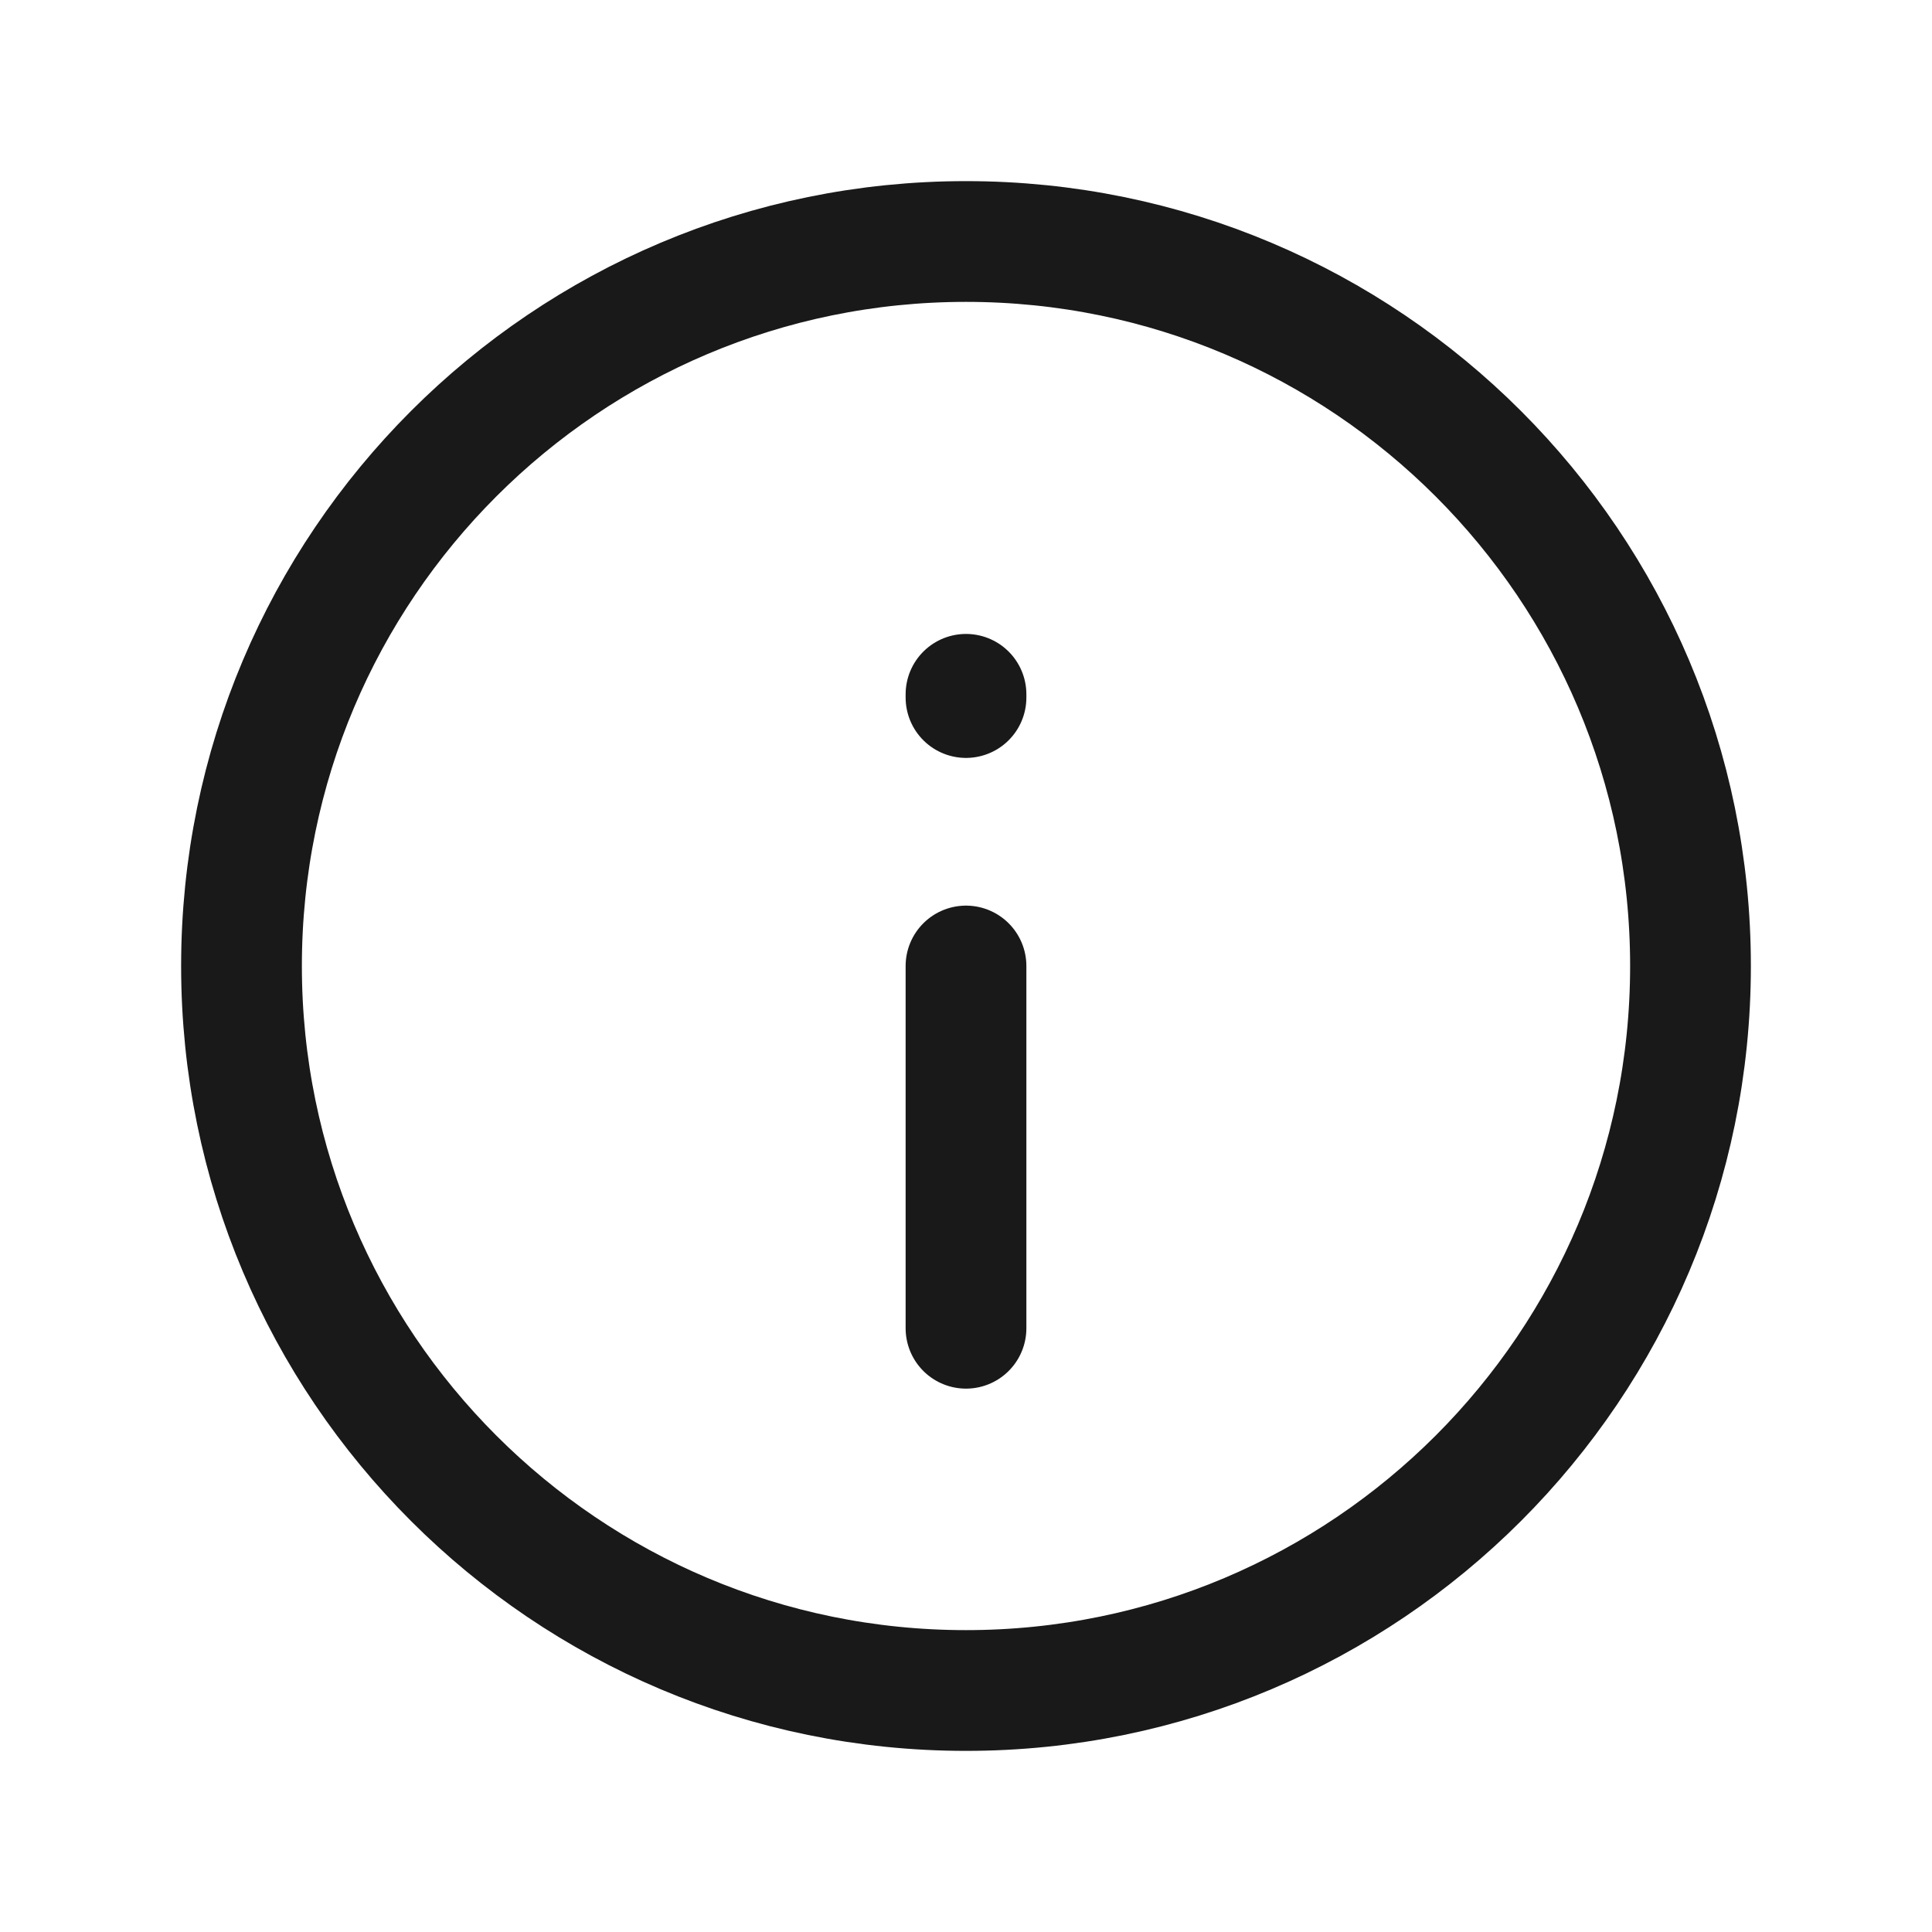
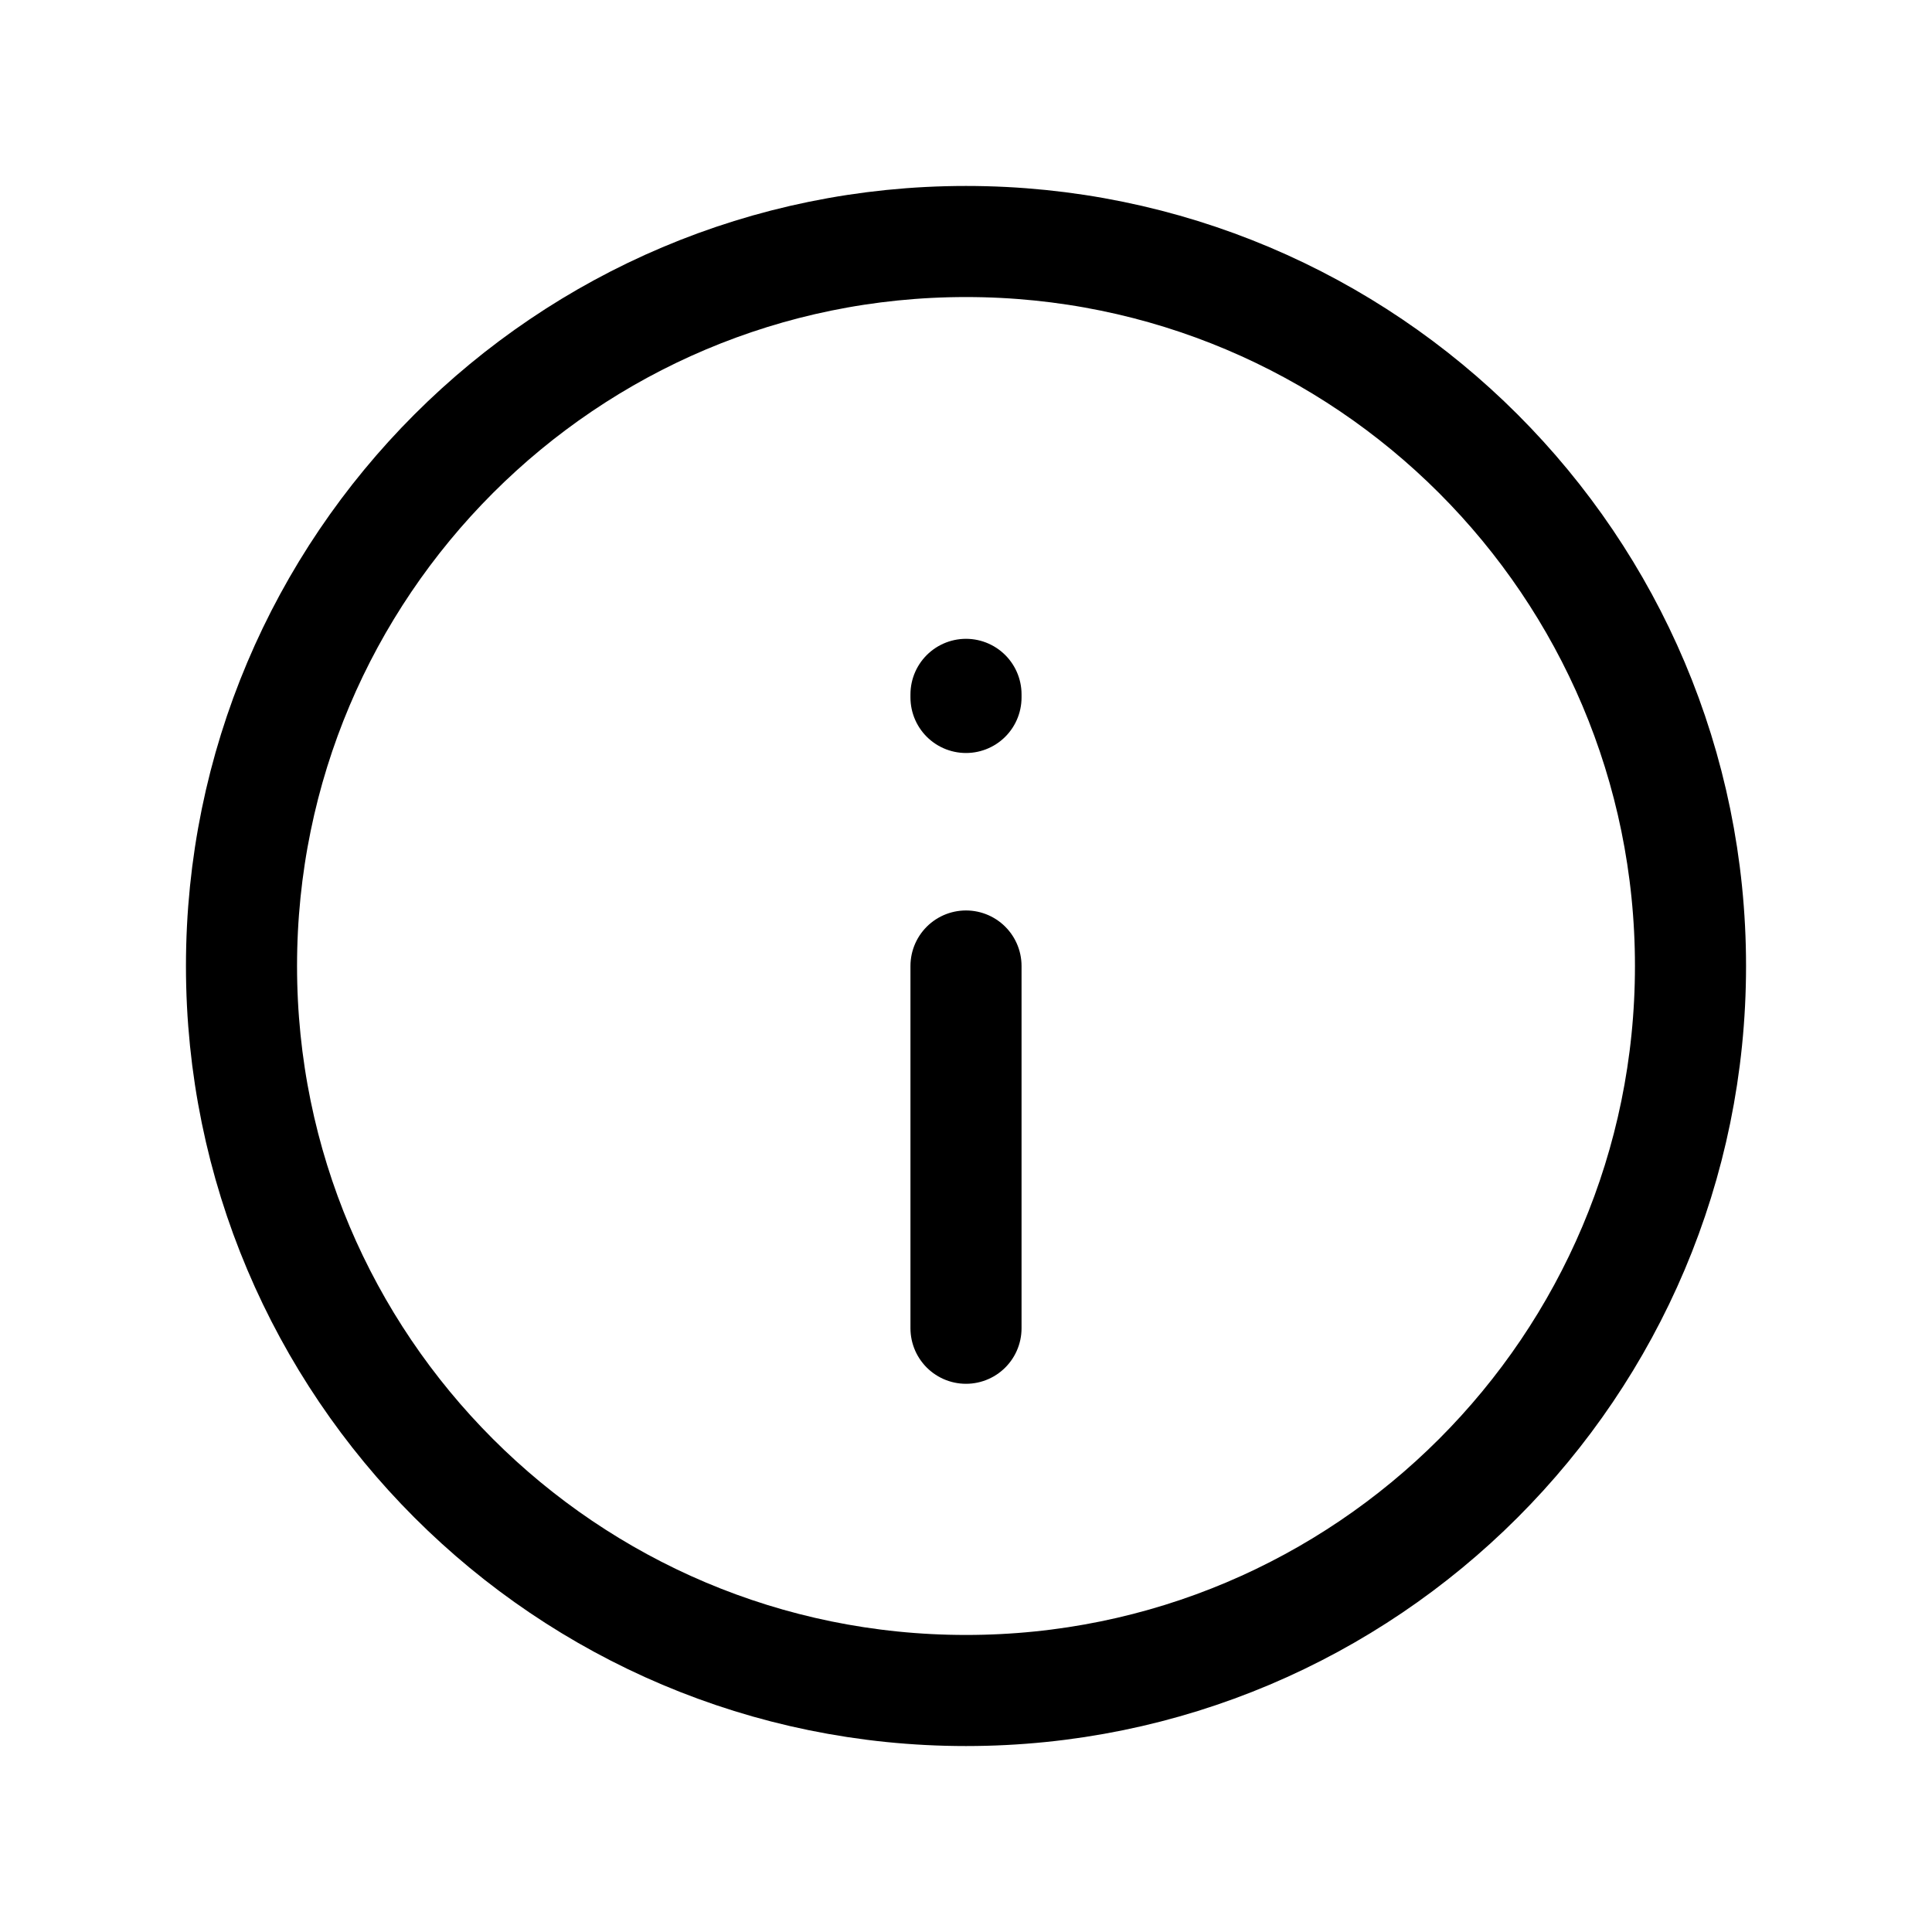
- <svg xmlns="http://www.w3.org/2000/svg" width="24" height="24" viewBox="0 0 24 24" fill="none">
-   <path d="M12 12L12 16.5M12 8.665V8.625M3 12C3 7.029 7.029 3 12 3C16.971 3 21 7.029 21 12C21 16.971 16.971 21 12 21C7.029 21 3 16.971 3 12Z" stroke="black" stroke-opacity="0.9" stroke-width="1.5" stroke-linecap="round" stroke-linejoin="round" />
+ <svg xmlns="http://www.w3.org/2000/svg" width="20" height="20" viewBox="0 0 20 20" fill="none">
+   <path d="M10 10L10 13.75M10 7.22V7.188M2.5 10C2.5 5.858 5.858 2.5 10 2.5C14.142 2.5 17.5 5.858 17.5 10C17.5 14.142 14.142 17.5 10 17.5C5.858 17.5 2.5 14.142 2.5 10Z" stroke="currentColor" stroke-width="1.15" stroke-linecap="round" stroke-linejoin="round" />
</svg>
